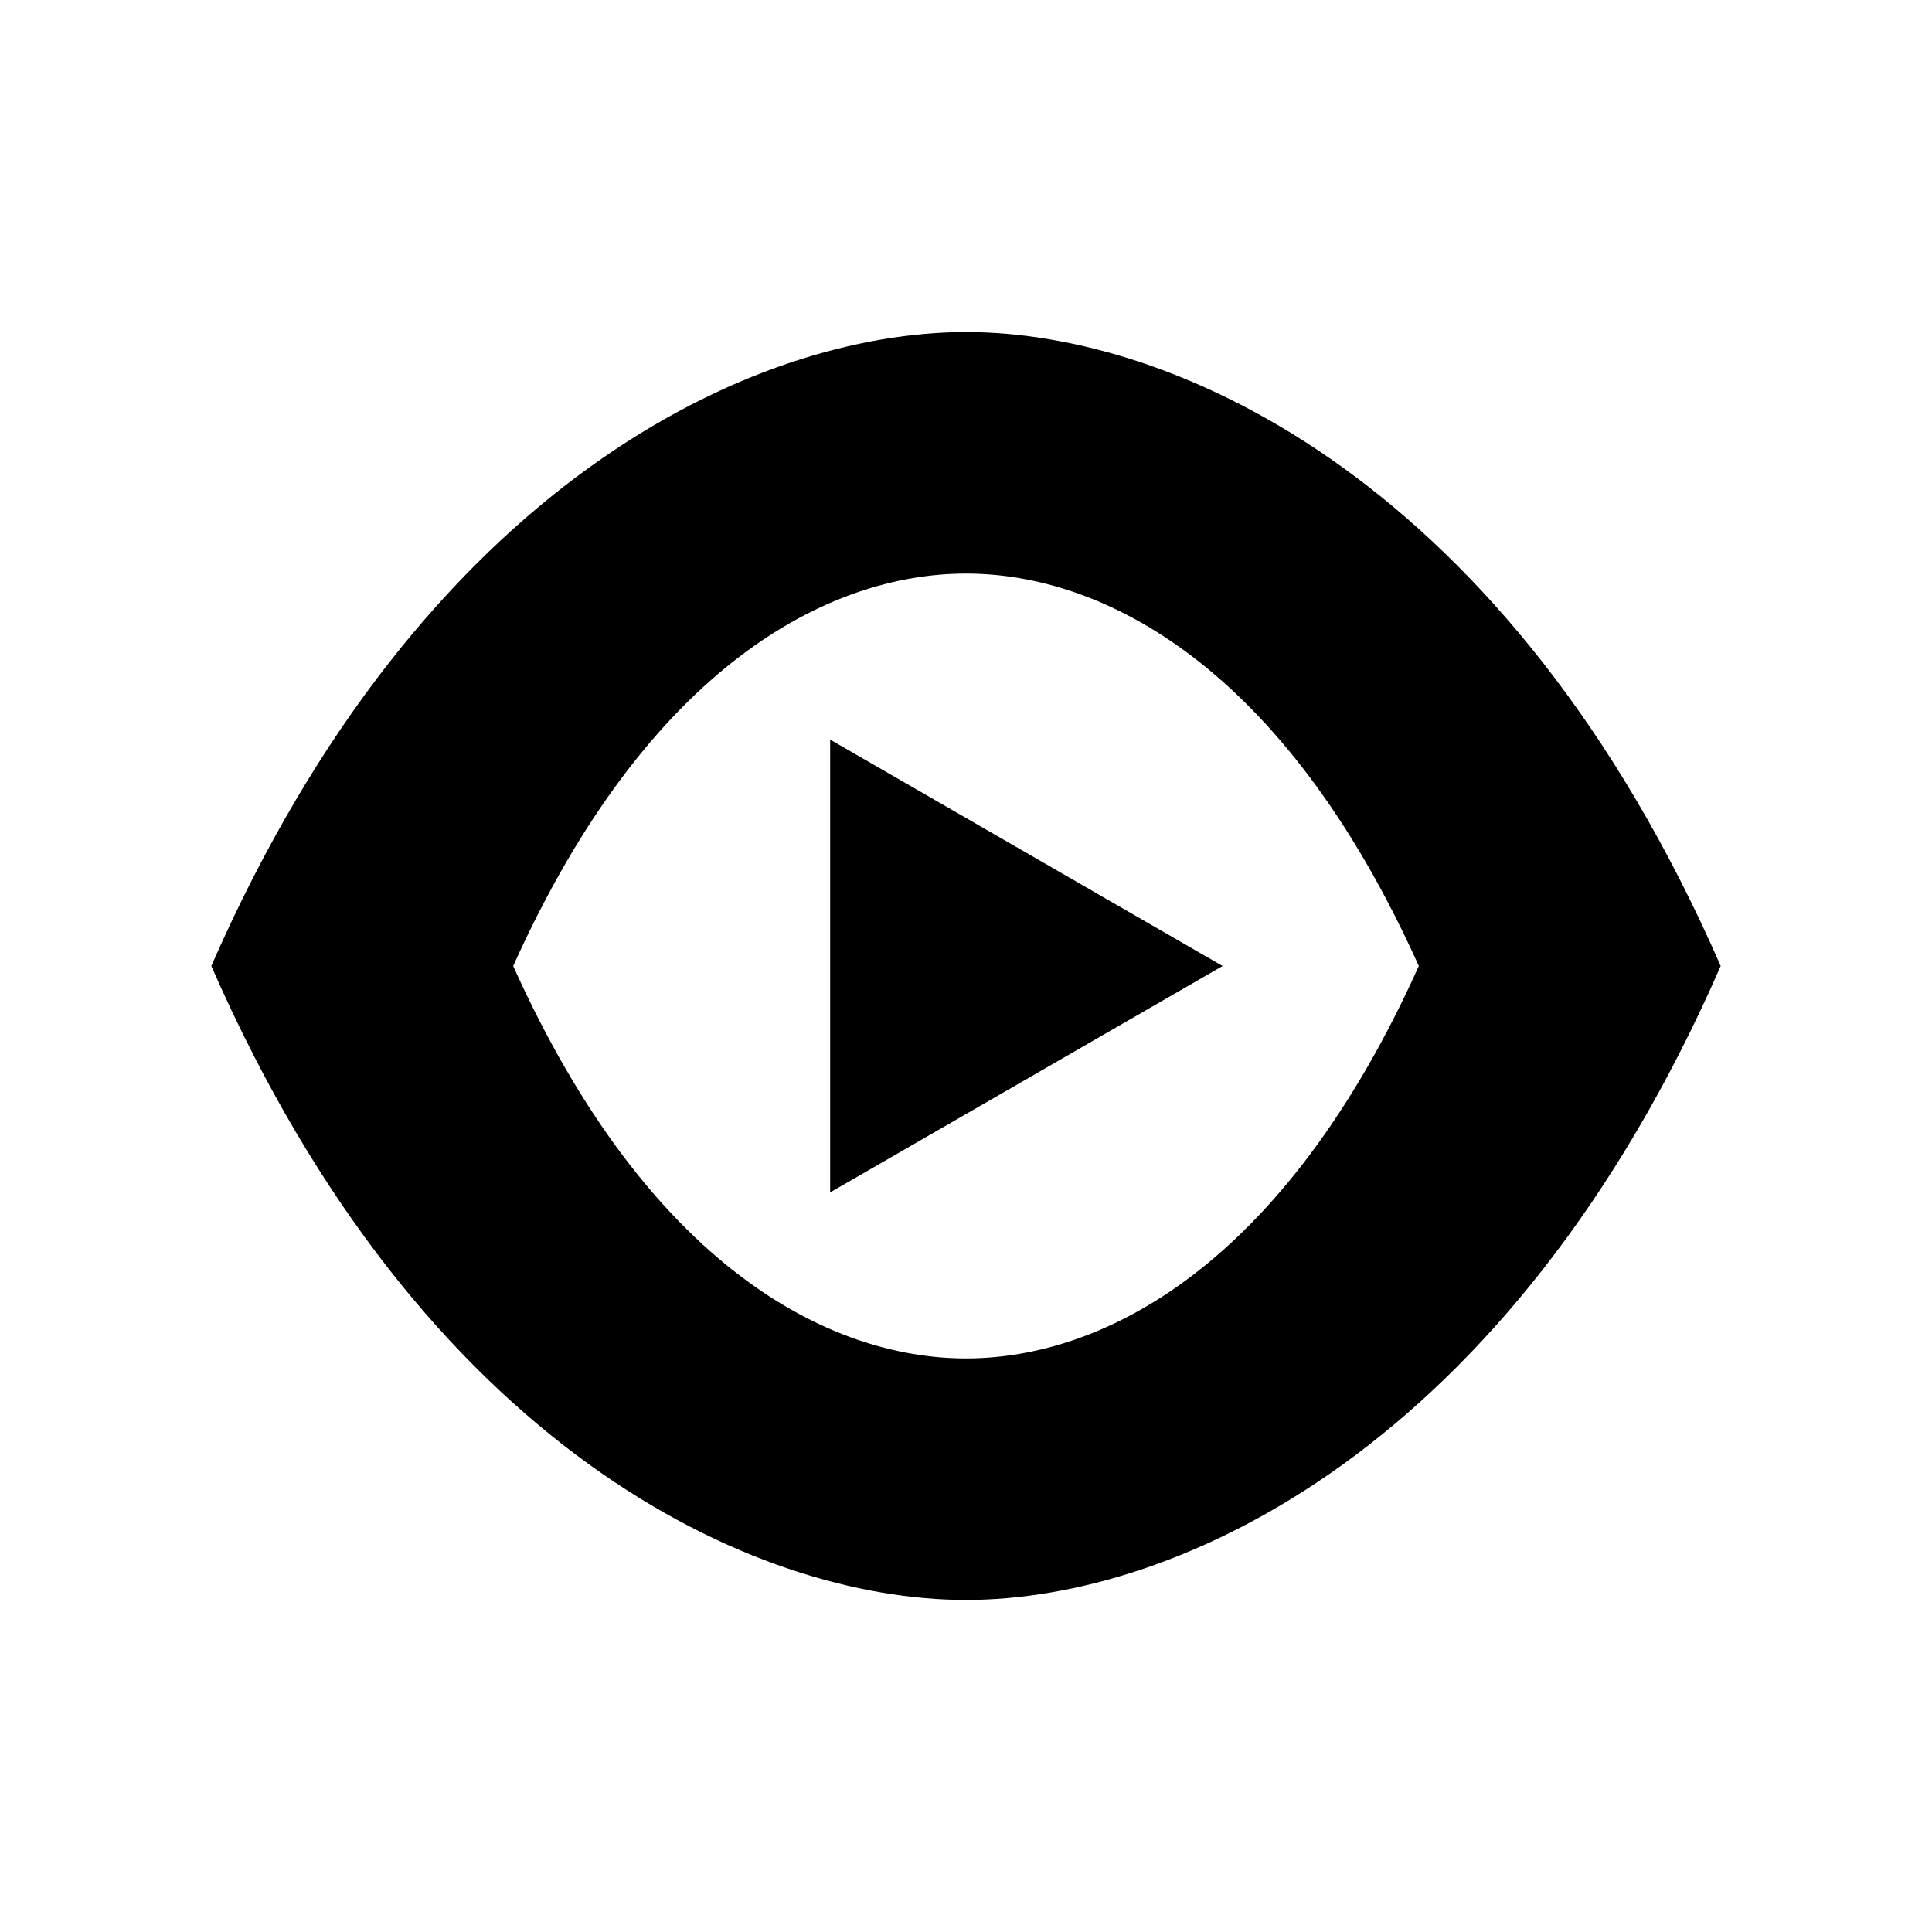
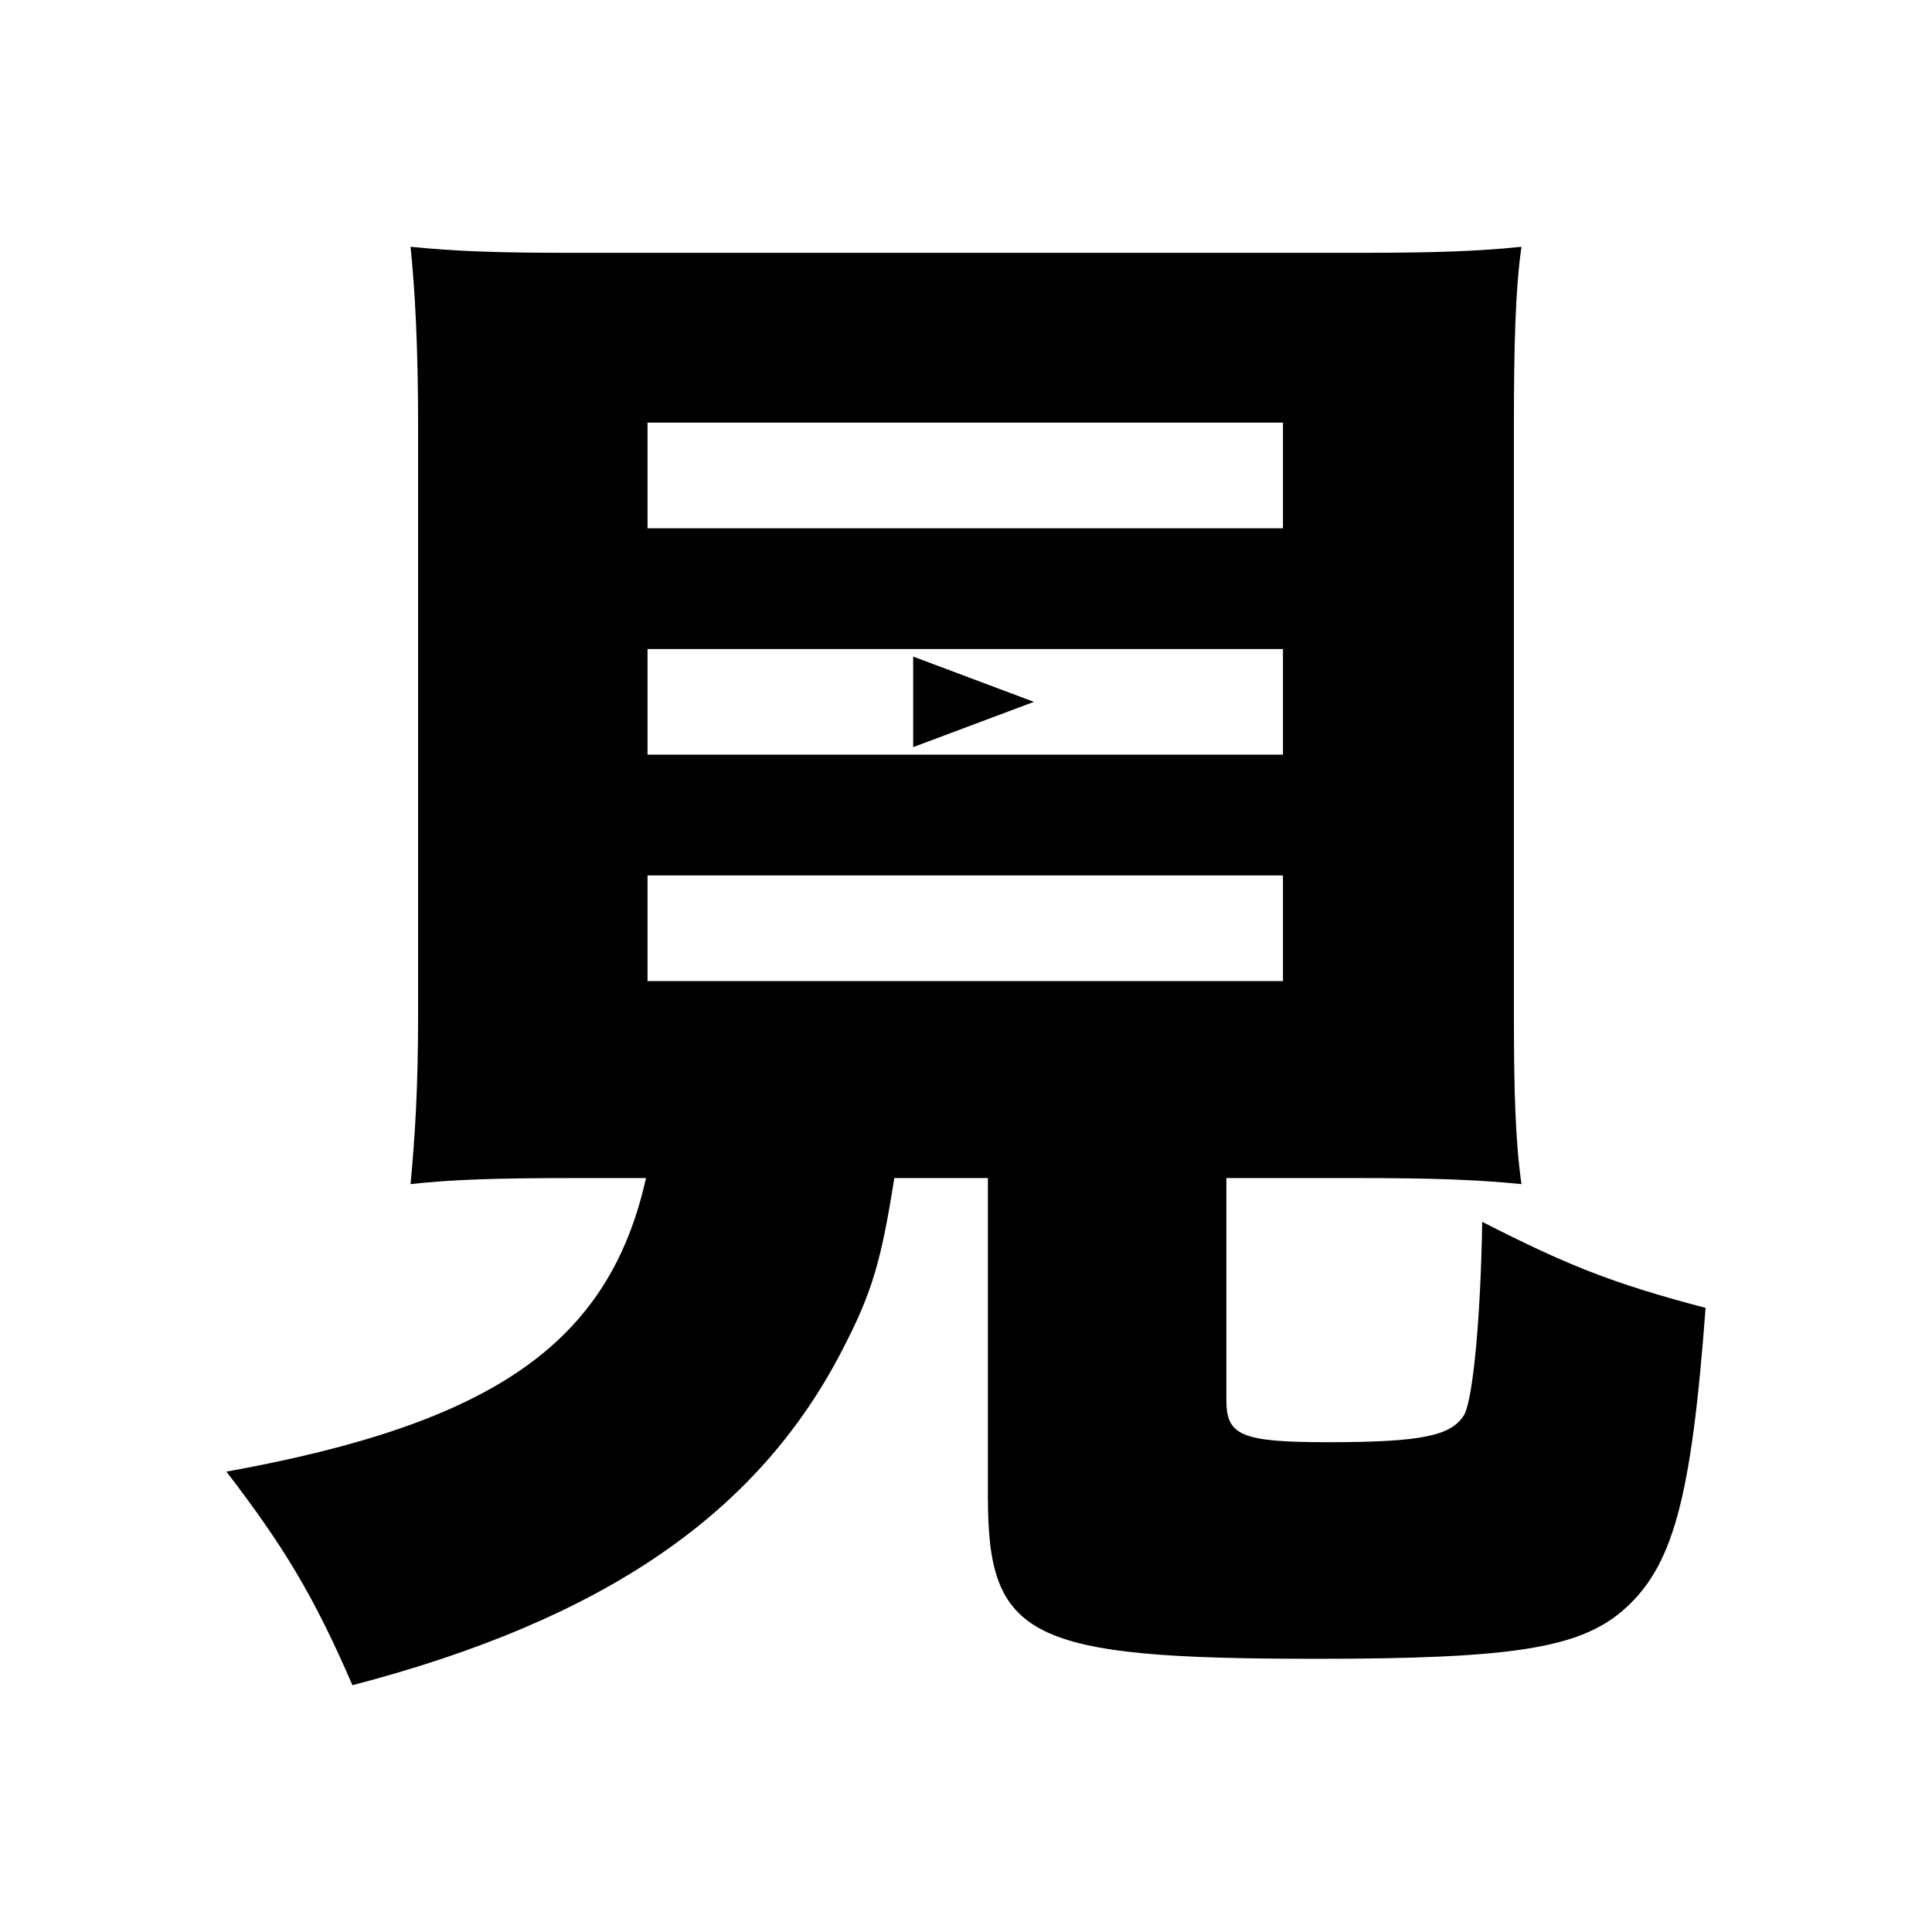
<svg xmlns="http://www.w3.org/2000/svg" fill="#000000" viewBox="0 0 256 256" width="256" height="256" role="img" aria-labelledby="titleSymbolMaster">
-   <path fill="#000000" fill-rule="evenodd" d="M 28 128     C 56 64, 100 44, 128 44     C 156 44, 200 64, 228 128     C 200 192, 156 212, 128 212     C 100 212, 56 192, 28 128 Z     M 68 128     C 86 168, 110 180, 128 180     C 146 180, 170 168, 188 128     C 170 88, 146 76, 128 76     C 110 76, 86 88, 68 128 Z     M 110 98     L 110 158     L 162 128 Z" />
+   <path fill="#000000" fill-rule="evenodd" d="M 85.6 156.1 C 80.7 178.0 65.4 188.6 30.0 195.0 C 37.6 204.9 41.6 211.5 46.7 223.3 C 80.0 214.6 100.5 200.6 111.7 178.7 C 115.6 171.2 116.8 166.9 118.5 156.1 L 130.9 156.1 L 130.9 198.3 C 130.9 217.1 136.3 219.8 174.5 219.8 C 200.2 219.8 209.0 218.4 214.8 213.6 C 221.7 207.8 224.1 198.7 226.0 173.3 C 213.4 170.0 207.4 167.5 196.4 161.9 C 196.2 174.5 195.2 185.3 194.0 187.5 C 192.3 190.2 188.6 191.1 176.0 191.1 C 164.4 191.1 162.5 190.2 162.5 185.5 L 162.5 156.1 L 179.9 156.1 C 189.6 156.1 195.6 156.3 201.6 156.9 C 200.8 151.2 200.6 144.7 200.6 134.4 L 200.6 56.5 C 200.6 45.7 200.8 38.3 201.6 32.7 C 195.8 33.3 190.0 33.5 180.1 33.5 L 75.7 33.5 C 65.8 33.5 60.4 33.3 54.4 32.7 C 55.0 38.5 55.4 46.1 55.4 56.5 L 55.4 134.4 C 55.4 144.1 55.0 150.5 54.4 156.9 C 59.8 156.3 65.8 156.1 75.9 156.1 Z M 85.8 56.0 L 170.0 56.0 L 170.0 70.0 L 85.8 70.0 Z M 85.8 86.0 L 170.0 86.0 L 170.0 100.0 L 85.8 100.0 Z M 85.8 116.0 L 170.0 116.0 L 170.0 130.0 L 85.8 130.0 Z M 121.0 87.0 L 137.0 93.0 L 121.0 99.0 Z" />
</svg>
